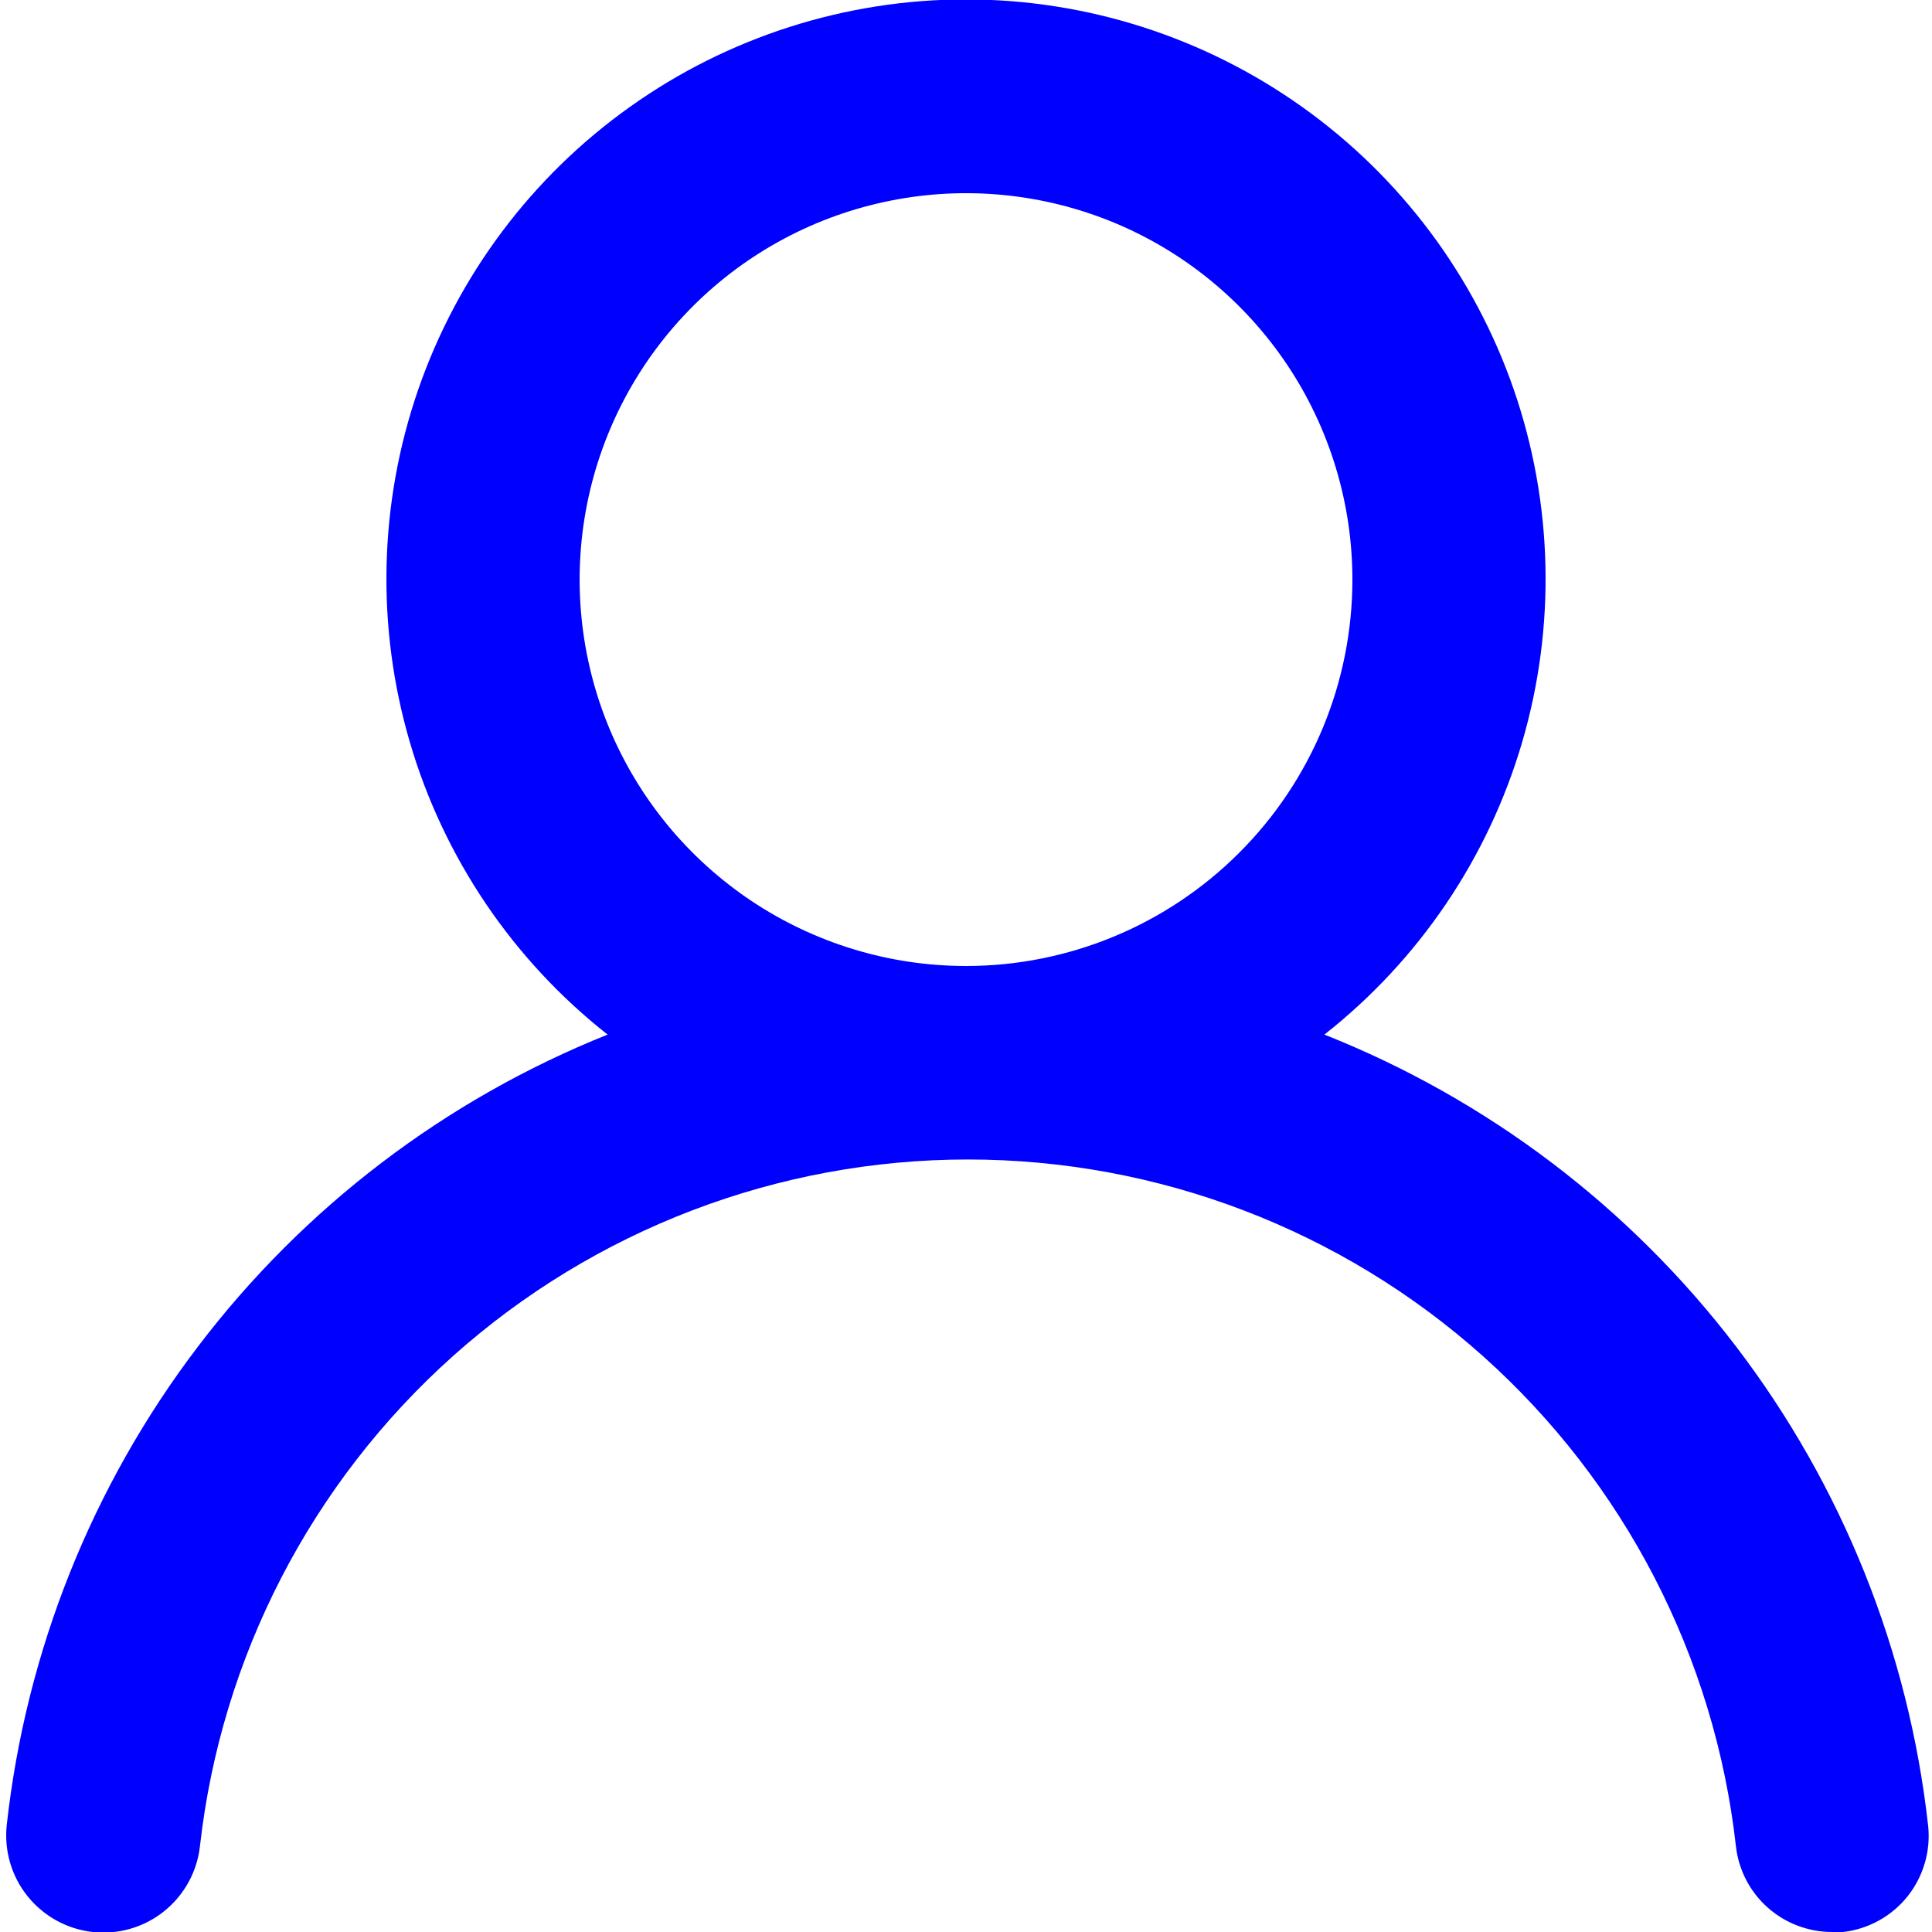
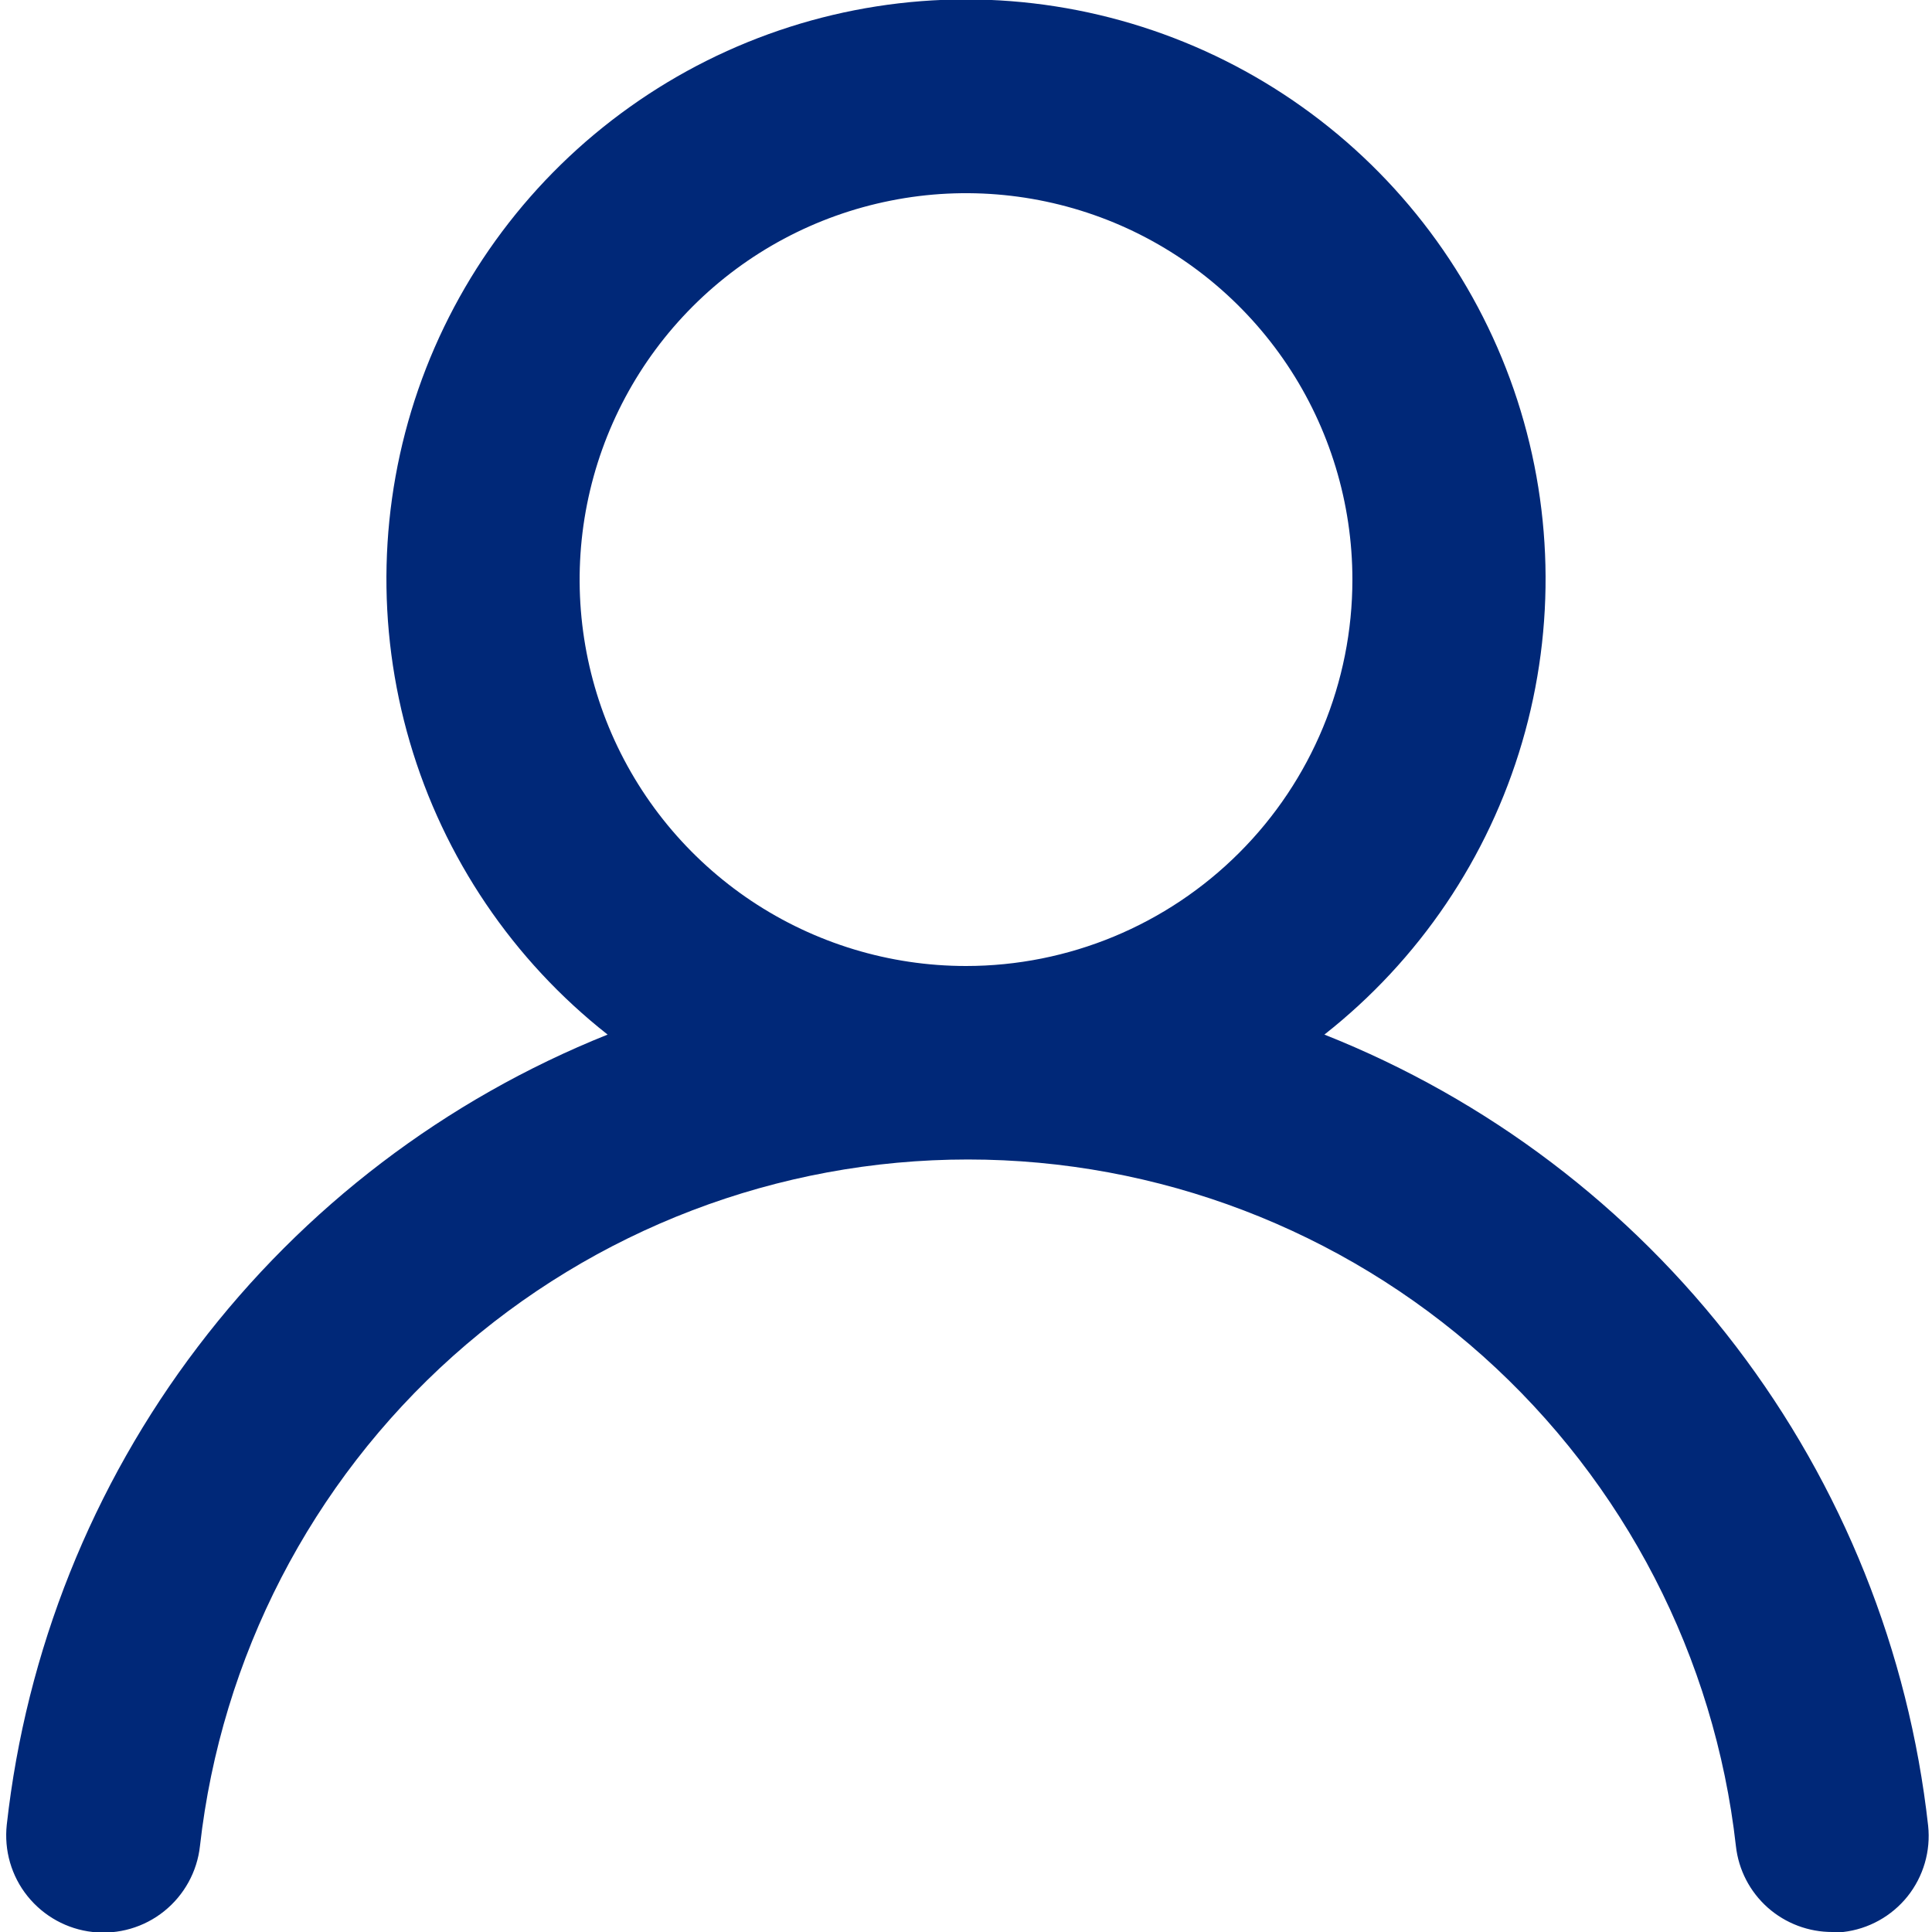
<svg xmlns="http://www.w3.org/2000/svg" width="20" height="20" viewBox="0 0 20 20" fill="none">
-   <path d="M13.71 10.71C14.69 9.939 15.406 8.881 15.757 7.684C16.108 6.487 16.078 5.21 15.67 4.031C15.262 2.853 14.496 1.83 13.48 1.107C12.464 0.383 11.247 -0.006 10 -0.006C8.753 -0.006 7.536 0.383 6.52 1.107C5.504 1.83 4.738 2.853 4.33 4.031C3.922 5.21 3.892 6.487 4.243 7.684C4.594 8.881 5.31 9.939 6.29 10.71C4.61 11.383 3.144 12.499 2.049 13.94C0.953 15.38 0.27 17.091 0.07 18.89C0.056 19.021 0.067 19.154 0.104 19.281C0.141 19.408 0.202 19.526 0.285 19.629C0.452 19.837 0.695 19.971 0.96 20C1.225 20.029 1.491 19.952 1.699 19.785C1.907 19.618 2.041 19.375 2.07 19.11C2.29 17.155 3.222 15.35 4.688 14.039C6.155 12.728 8.053 12.003 10.02 12.003C11.987 12.003 13.885 12.728 15.352 14.039C16.818 15.35 17.75 17.155 17.97 19.11C17.997 19.356 18.114 19.582 18.299 19.747C18.484 19.911 18.723 20.001 18.97 20H19.08C19.342 19.97 19.582 19.837 19.747 19.631C19.911 19.425 19.988 19.162 19.96 18.9C19.759 17.096 19.072 15.381 17.971 13.938C16.87 12.495 15.397 11.379 13.71 10.71ZM10 10C9.209 10 8.436 9.765 7.778 9.326C7.12 8.886 6.607 8.262 6.304 7.531C6.002 6.8 5.923 5.995 6.077 5.22C6.231 4.444 6.612 3.731 7.172 3.171C7.731 2.612 8.444 2.231 9.22 2.077C9.996 1.922 10.8 2.002 11.531 2.304C12.262 2.607 12.886 3.12 13.326 3.778C13.765 4.435 14 5.209 14 6C14 7.061 13.579 8.078 12.828 8.828C12.078 9.578 11.061 10 10 10Z" fill="blue" />
+   <path d="M13.71 10.71C14.69 9.939 15.406 8.881 15.757 7.684C16.108 6.487 16.078 5.21 15.67 4.031C15.262 2.853 14.496 1.83 13.48 1.107C12.464 0.383 11.247 -0.006 10 -0.006C8.753 -0.006 7.536 0.383 6.52 1.107C5.504 1.83 4.738 2.853 4.33 4.031C3.922 5.21 3.892 6.487 4.243 7.684C4.594 8.881 5.31 9.939 6.29 10.71C4.61 11.383 3.144 12.499 2.049 13.94C0.953 15.38 0.27 17.091 0.07 18.89C0.056 19.021 0.067 19.154 0.104 19.281C0.141 19.408 0.202 19.526 0.285 19.629C0.452 19.837 0.695 19.971 0.96 20C1.225 20.029 1.491 19.952 1.699 19.785C1.907 19.618 2.041 19.375 2.07 19.11C2.29 17.155 3.222 15.35 4.688 14.039C6.155 12.728 8.053 12.003 10.02 12.003C11.987 12.003 13.885 12.728 15.352 14.039C16.818 15.35 17.75 17.155 17.97 19.11C17.997 19.356 18.114 19.582 18.299 19.747C18.484 19.911 18.723 20.001 18.97 20H19.08C19.342 19.97 19.582 19.837 19.747 19.631C19.911 19.425 19.988 19.162 19.96 18.9C19.759 17.096 19.072 15.381 17.971 13.938C16.87 12.495 15.397 11.379 13.71 10.71ZM10 10C9.209 10 8.436 9.765 7.778 9.326C7.12 8.886 6.607 8.262 6.304 7.531C6.002 6.8 5.923 5.995 6.077 5.22C6.231 4.444 6.612 3.731 7.172 3.171C7.731 2.612 8.444 2.231 9.22 2.077C9.996 1.922 10.8 2.002 11.531 2.304C12.262 2.607 12.886 3.12 13.326 3.778C13.765 4.435 14 5.209 14 6C14 7.061 13.579 8.078 12.828 8.828C12.078 9.578 11.061 10 10 10Z" fill="#002878" />
</svg>
